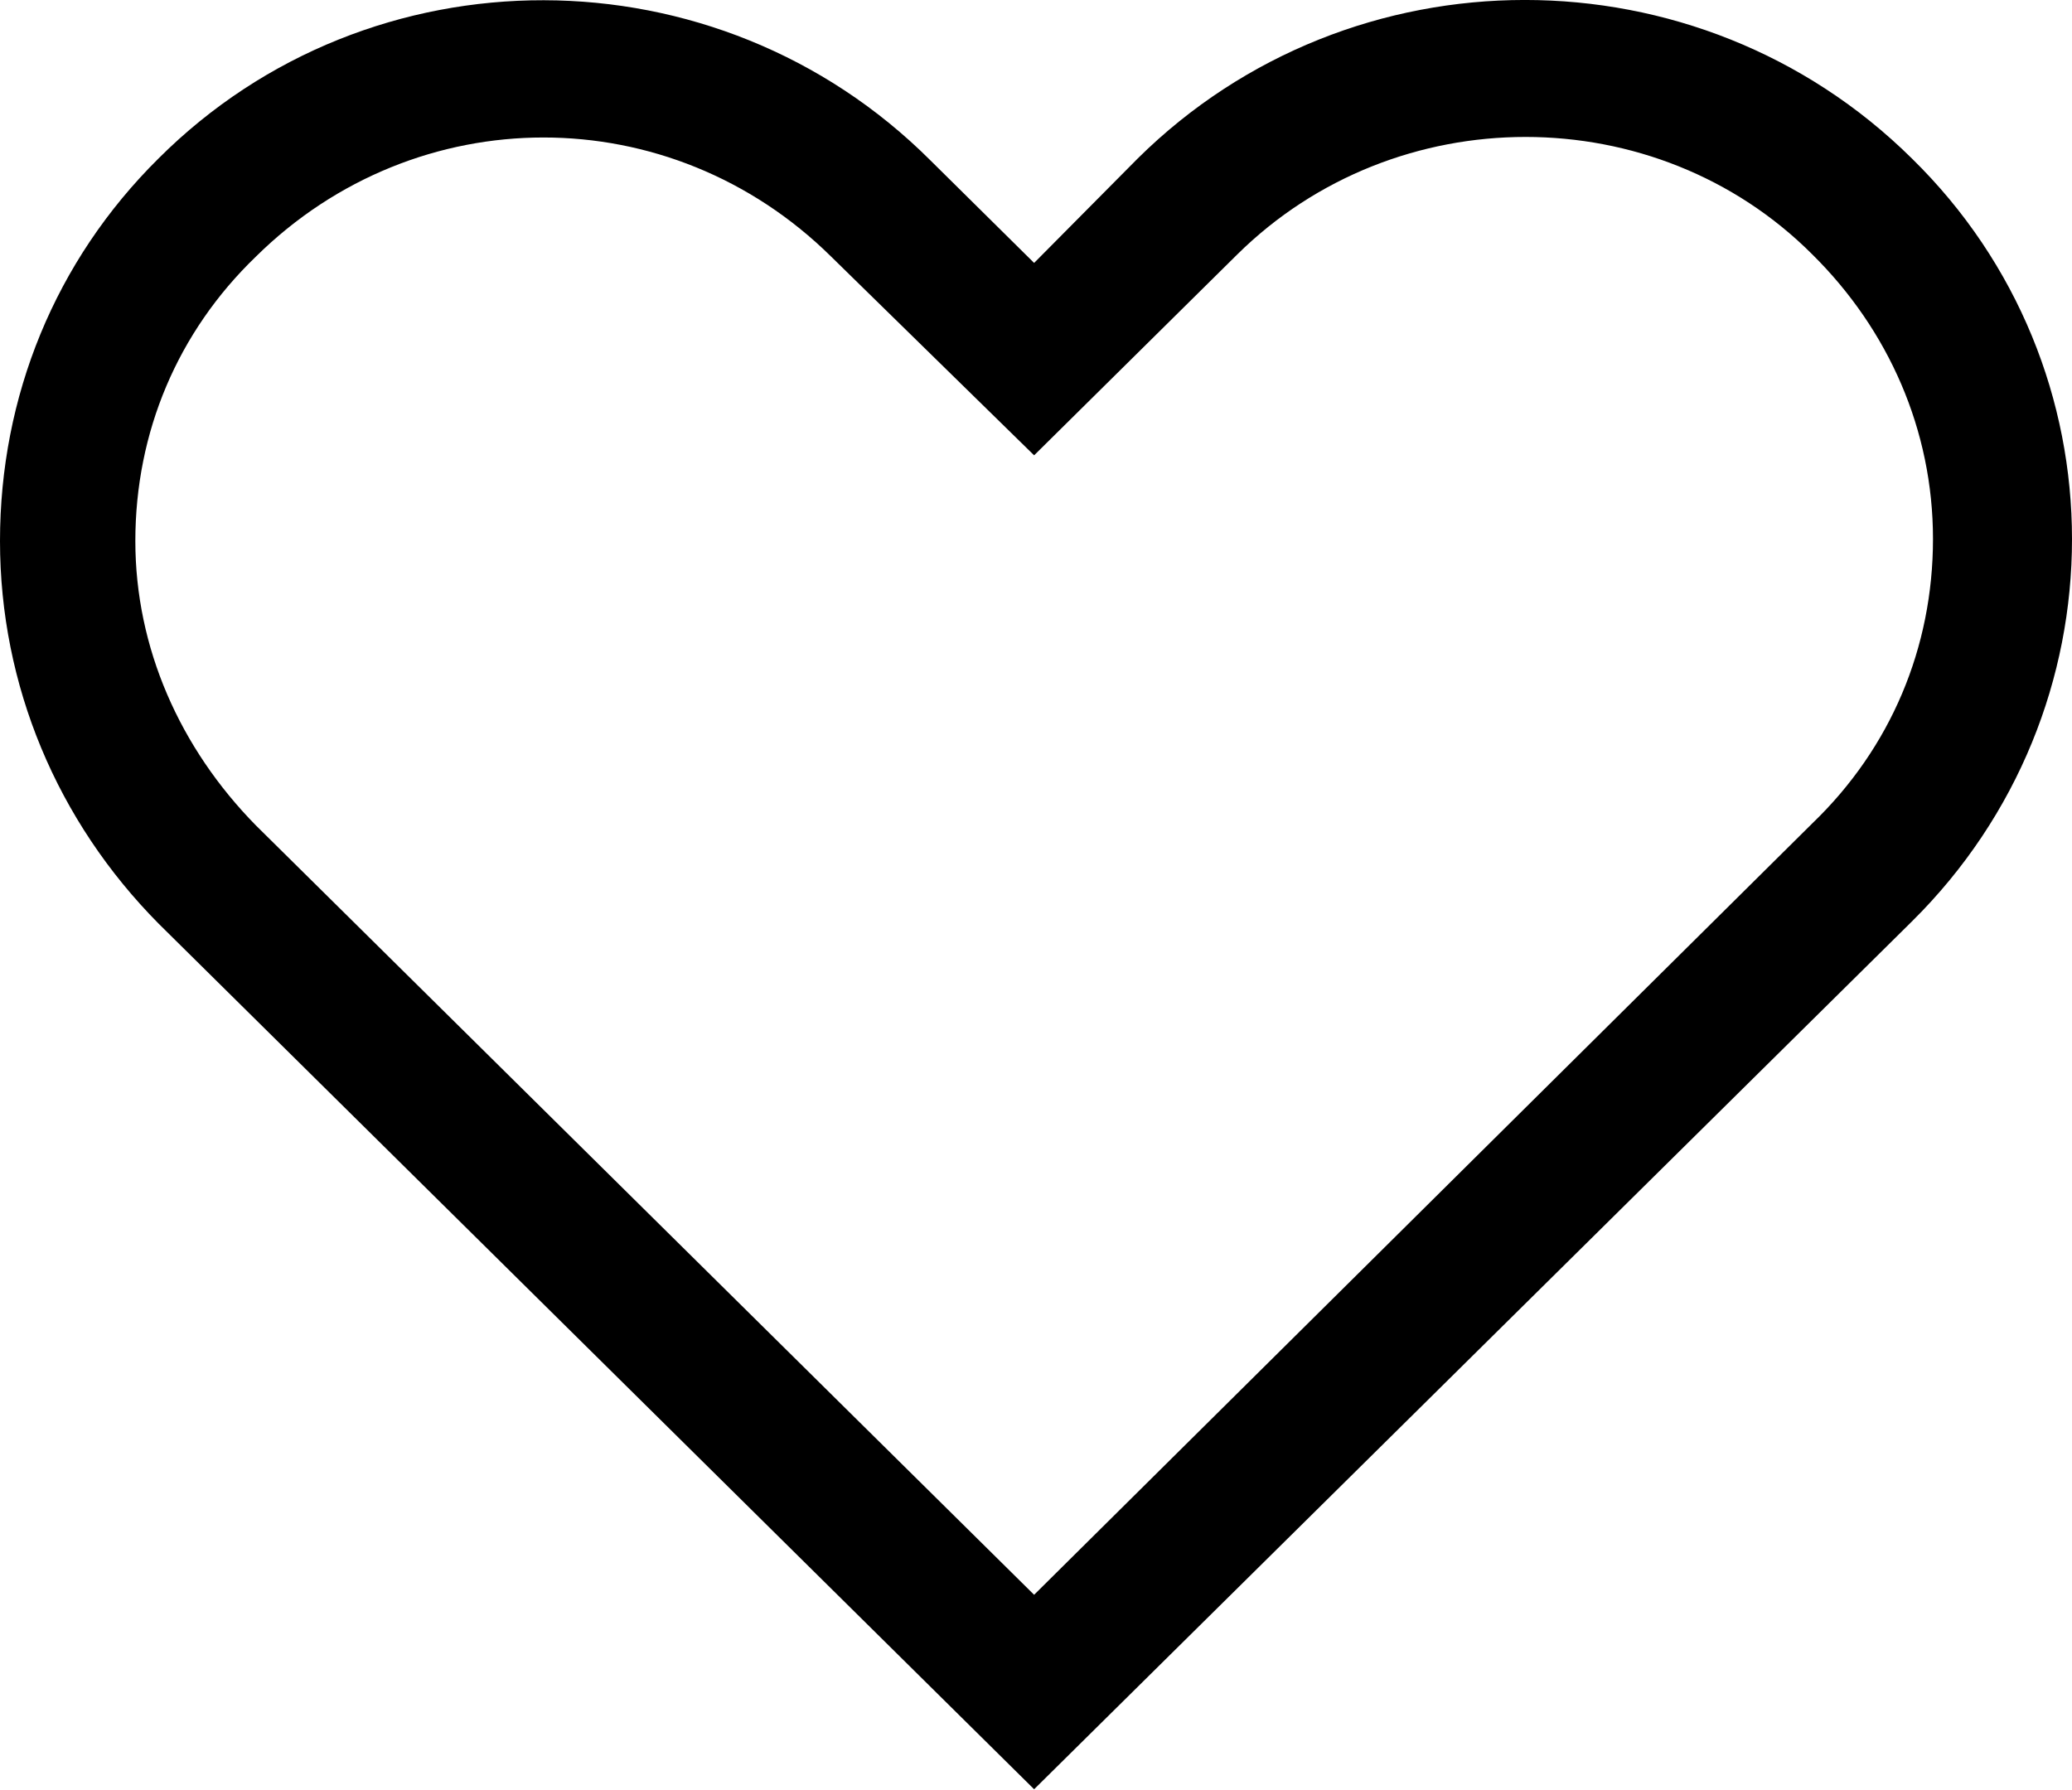
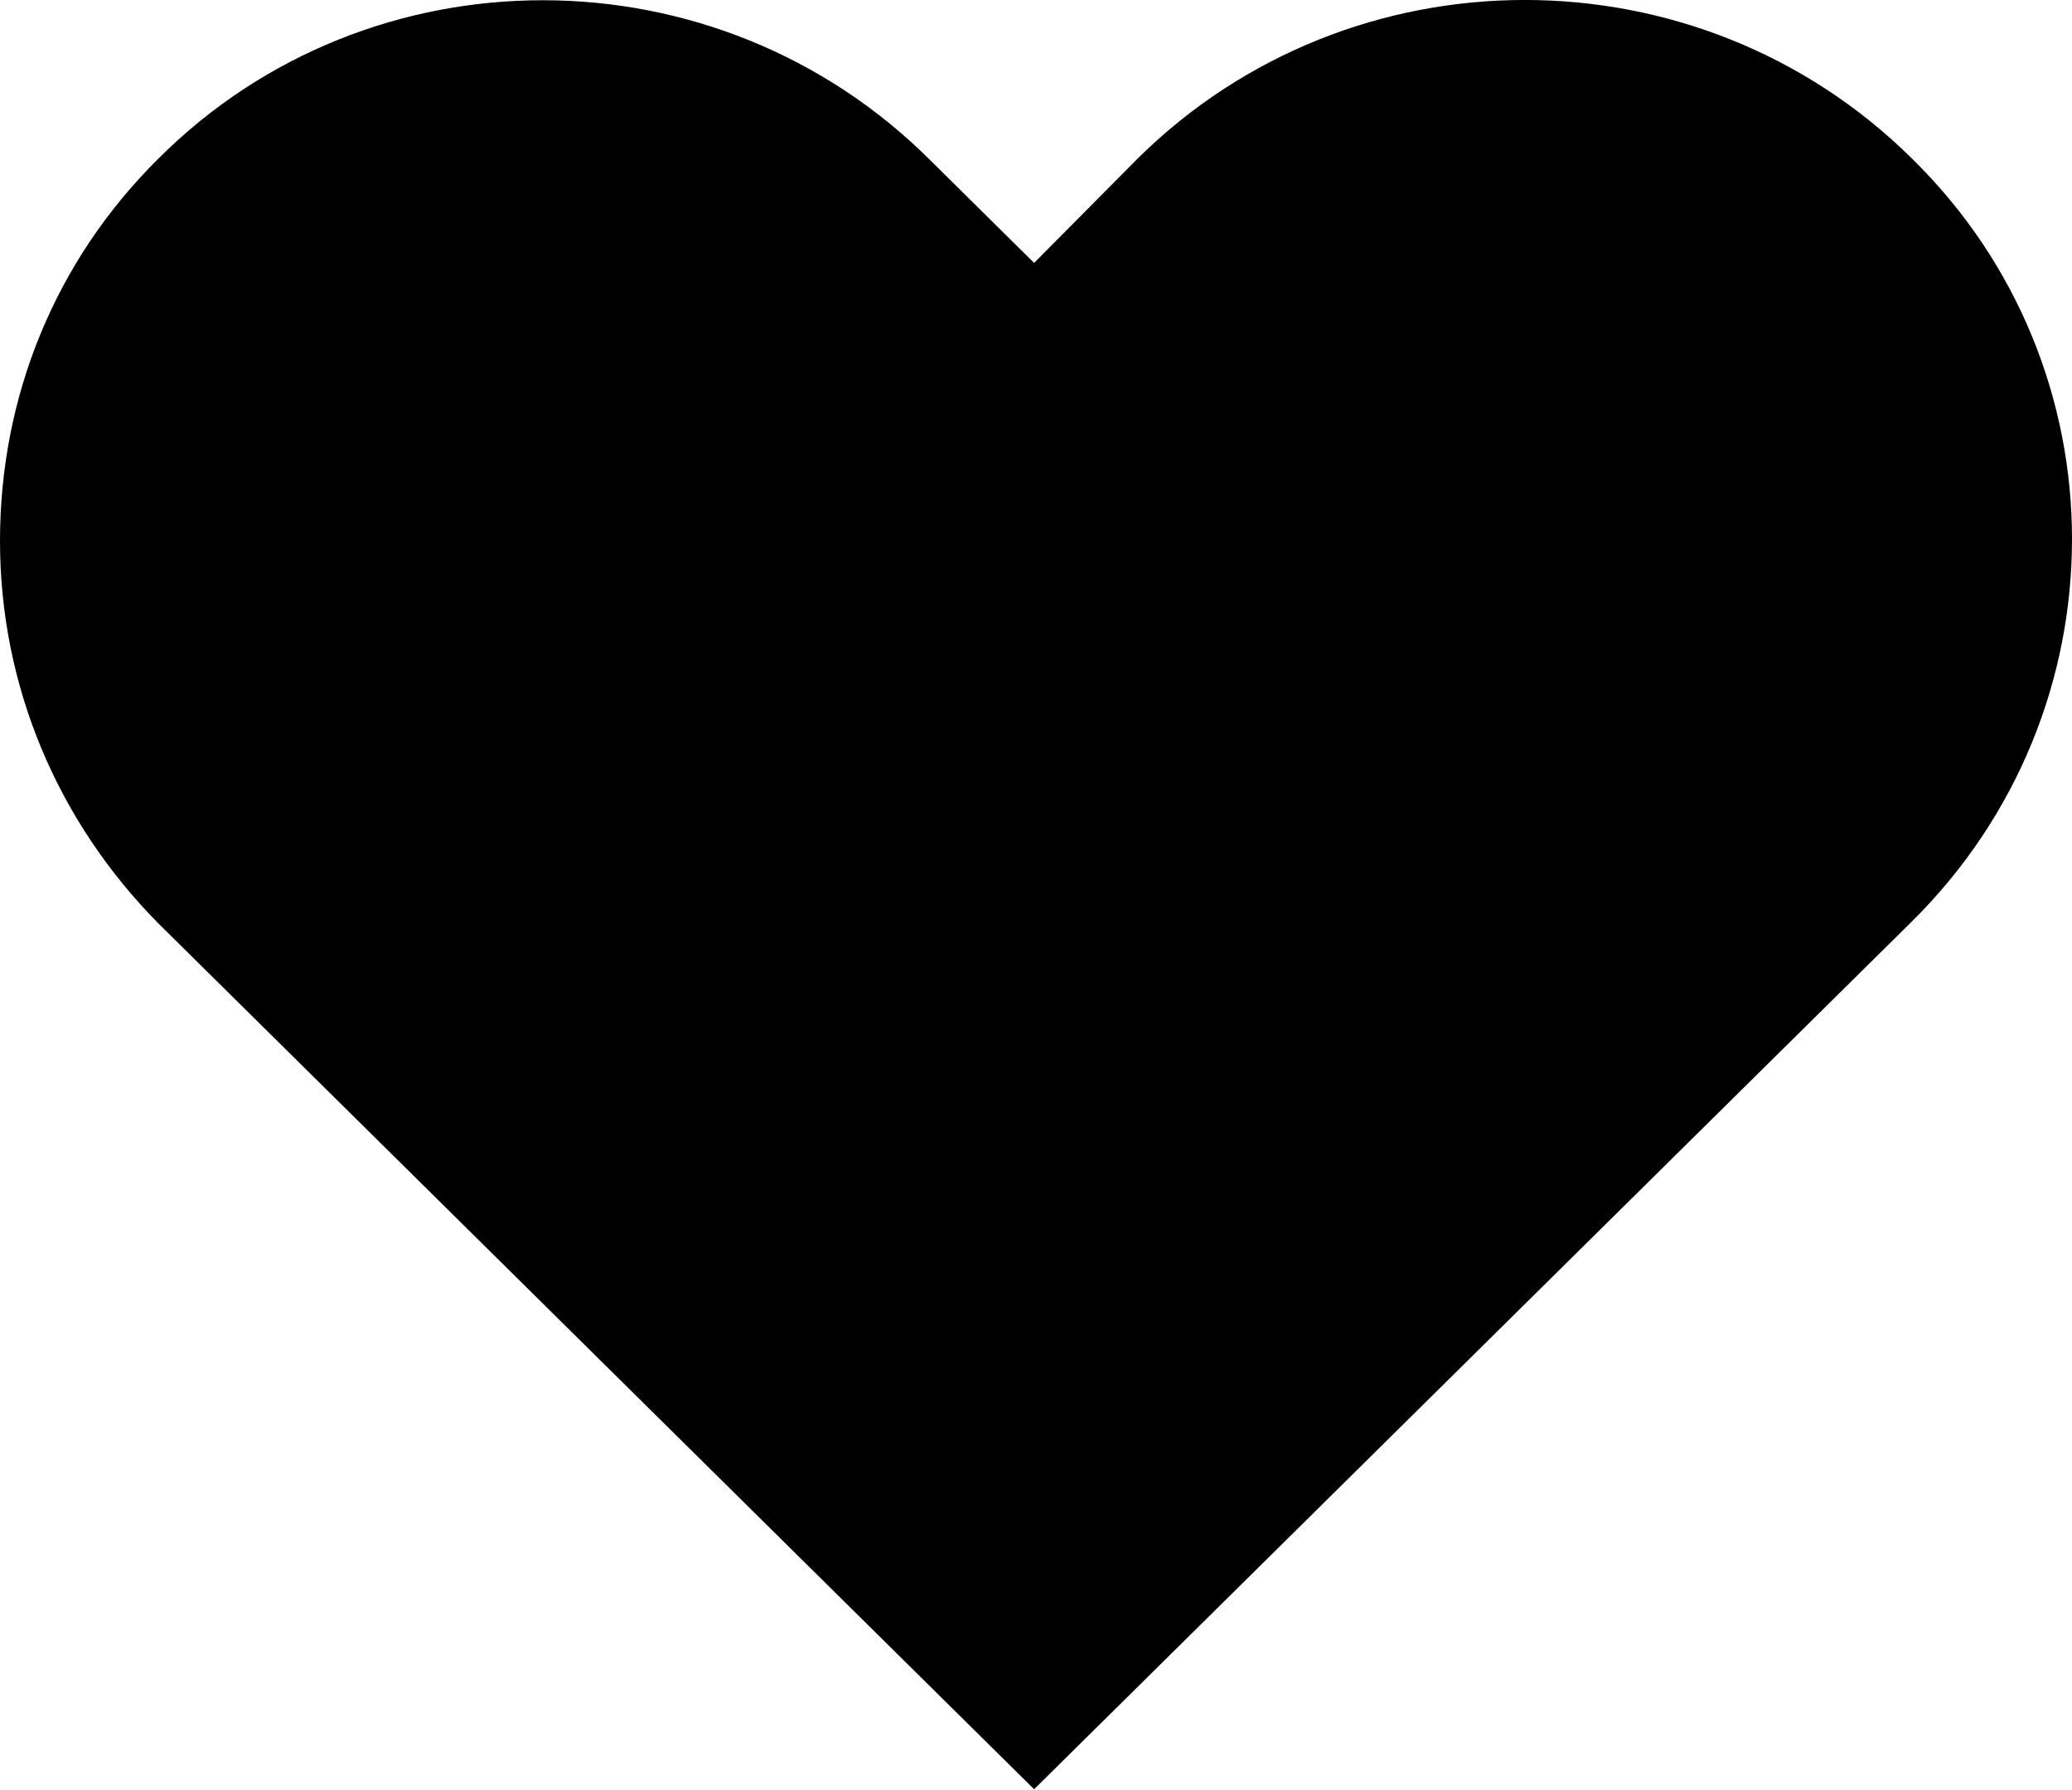
<svg xmlns="http://www.w3.org/2000/svg" width="22" height="19" viewBox="0 0 22 19" fill="none">
-   <path d="M20.299 9.786C22.567 7.543 22.567 3.902 20.299 1.682C18.031 -0.561 14.349 -0.561 12.081 1.682L10.98 2.792L9.88 1.704C7.612 -0.561 3.93 -0.561 1.684 1.682C0.584 2.77 0 4.213 0 5.745C0 7.277 0.606 8.72 1.684 9.808L10.98 19L20.299 9.786ZM1.437 5.745C1.437 4.59 1.886 3.525 2.717 2.725C3.57 1.882 4.671 1.46 5.771 1.46C6.871 1.46 7.971 1.882 8.825 2.725L10.98 4.835L13.136 2.703C14.82 1.038 17.582 1.038 19.244 2.703C20.052 3.502 20.524 4.568 20.524 5.723C20.524 6.877 20.075 7.943 19.244 8.742L10.98 16.935L2.717 8.765C1.909 7.943 1.437 6.877 1.437 5.745Z" fill="black" />
+   <path d="M20.299 9.786C22.567 7.543 22.567 3.902 20.299 1.682C18.031 -0.561 14.349 -0.561 12.081 1.682L10.98 2.792L9.88 1.704C7.612 -0.561 3.93 -0.561 1.684 1.682C0.584 2.77 0 4.213 0 5.745C0 7.277 0.606 8.72 1.684 9.808L10.98 19L20.299 9.786Z" fill="black" />
</svg>
